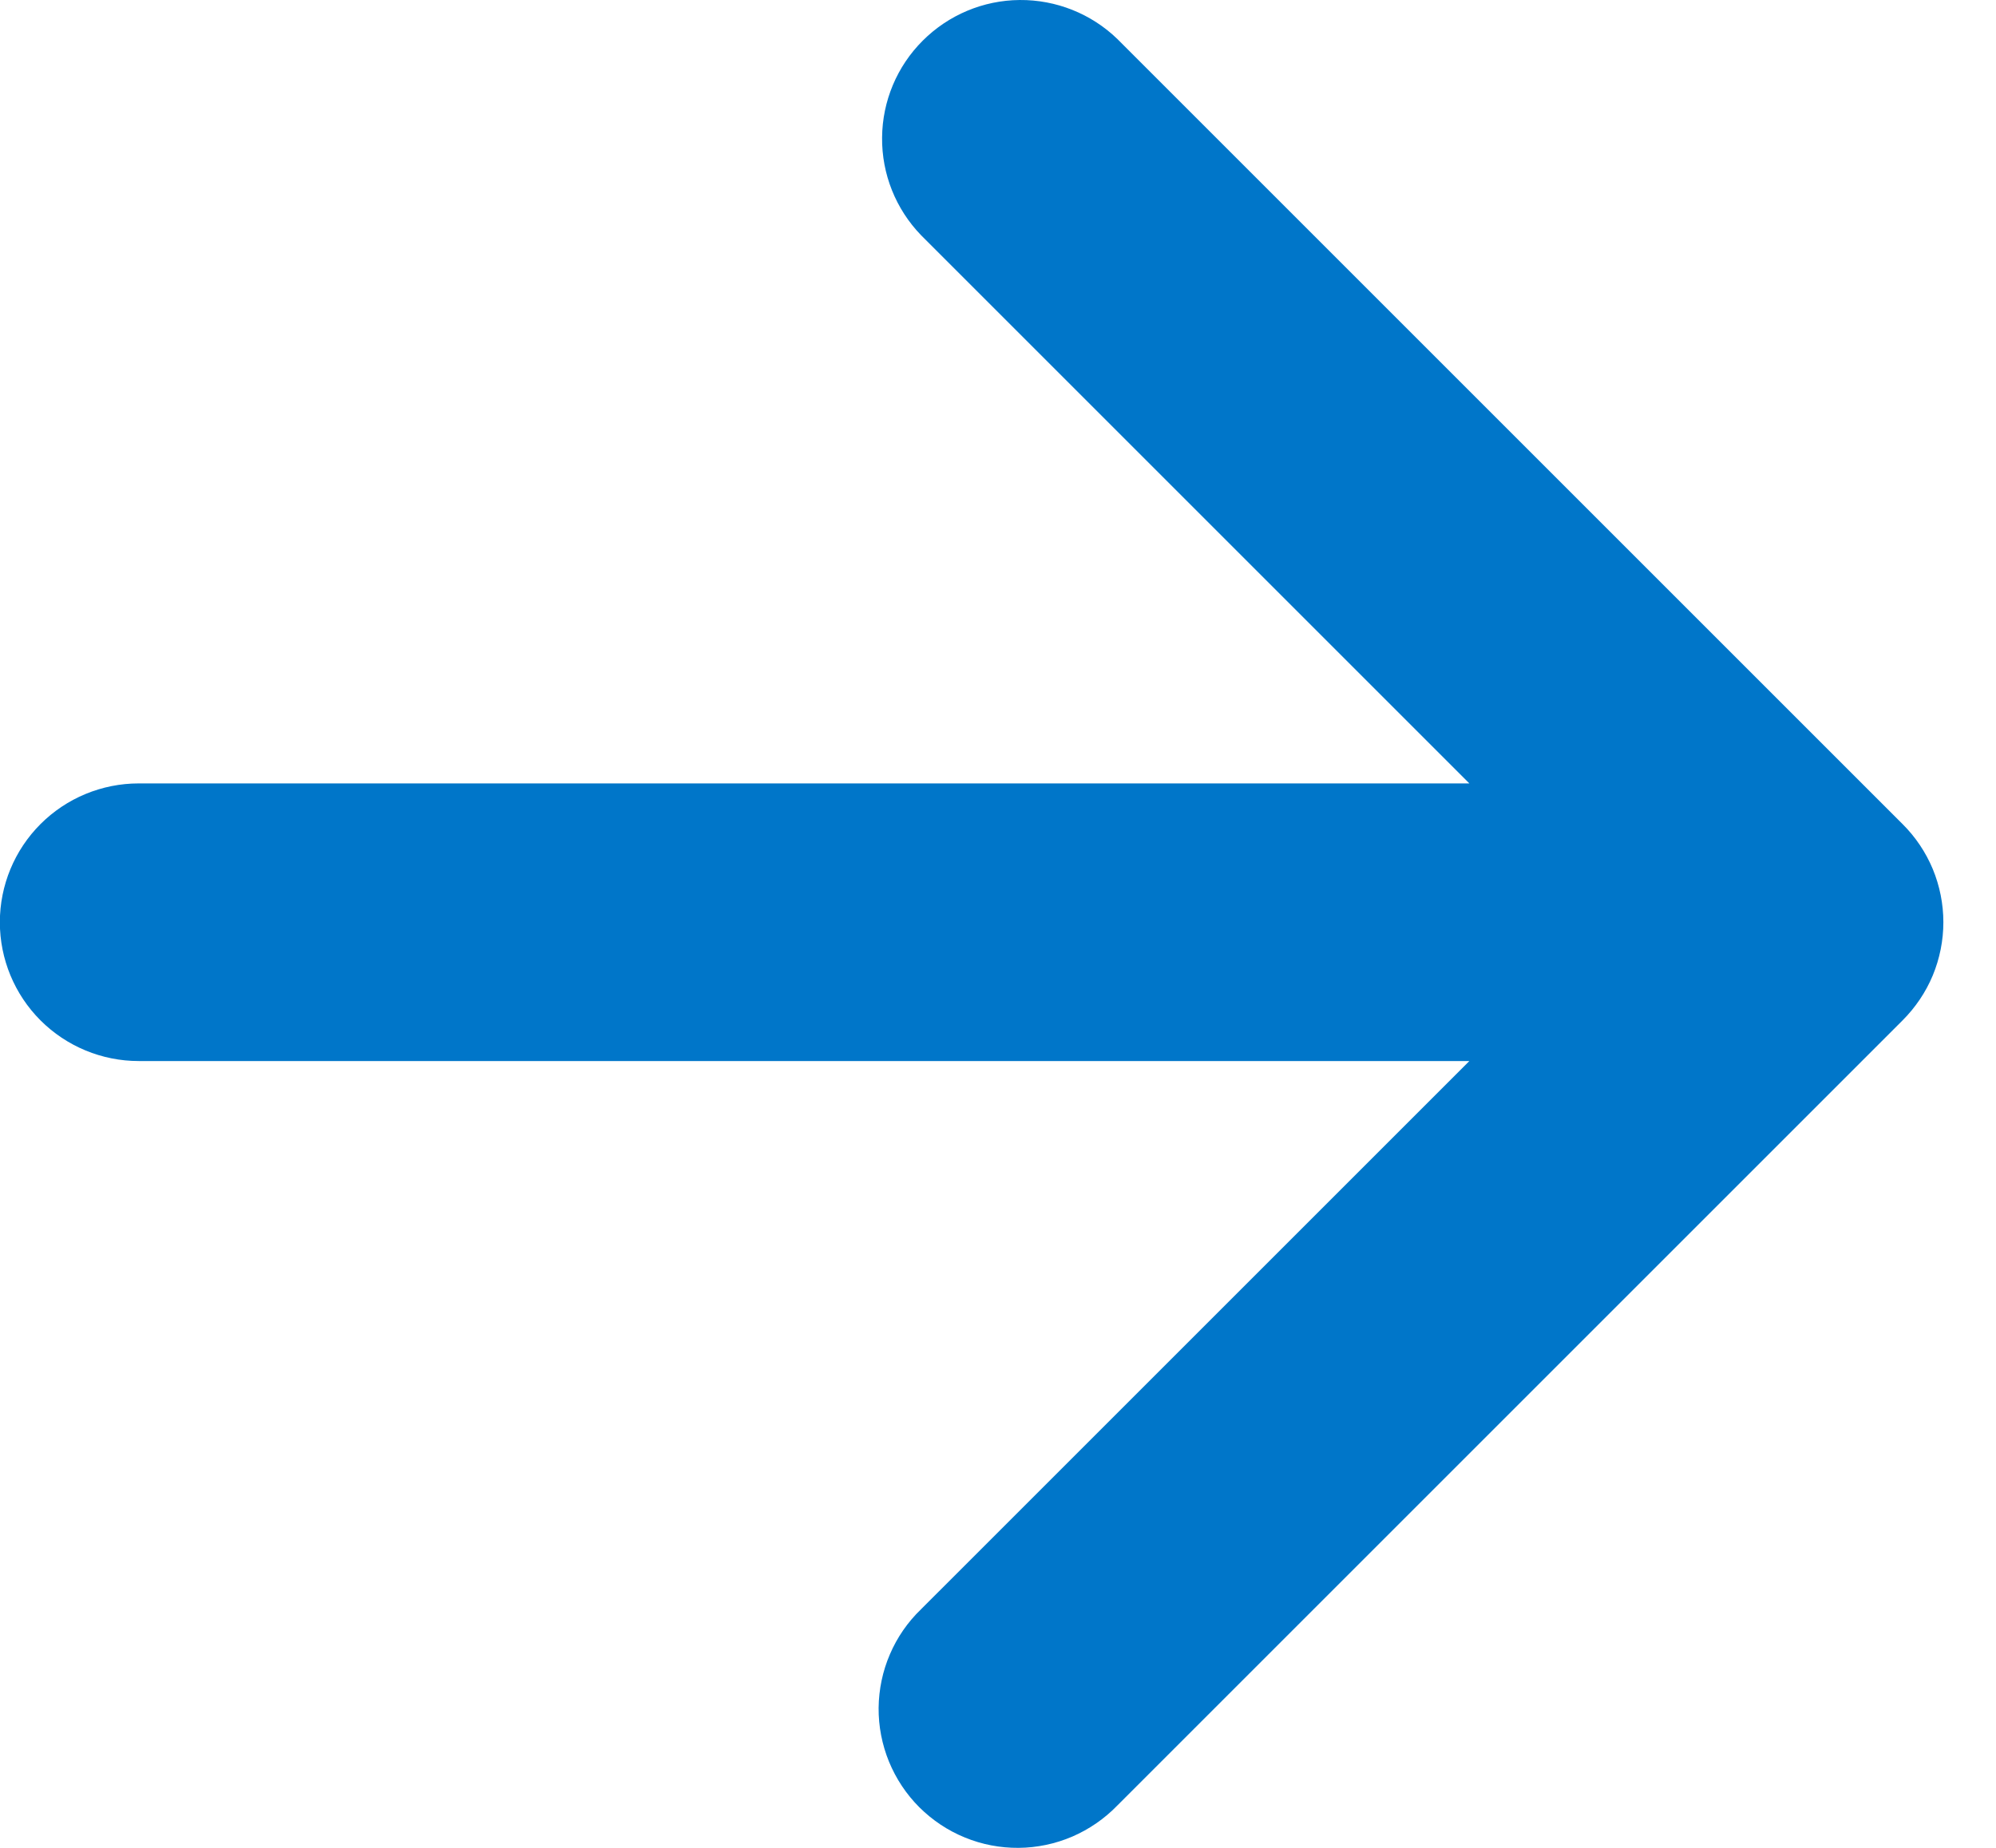
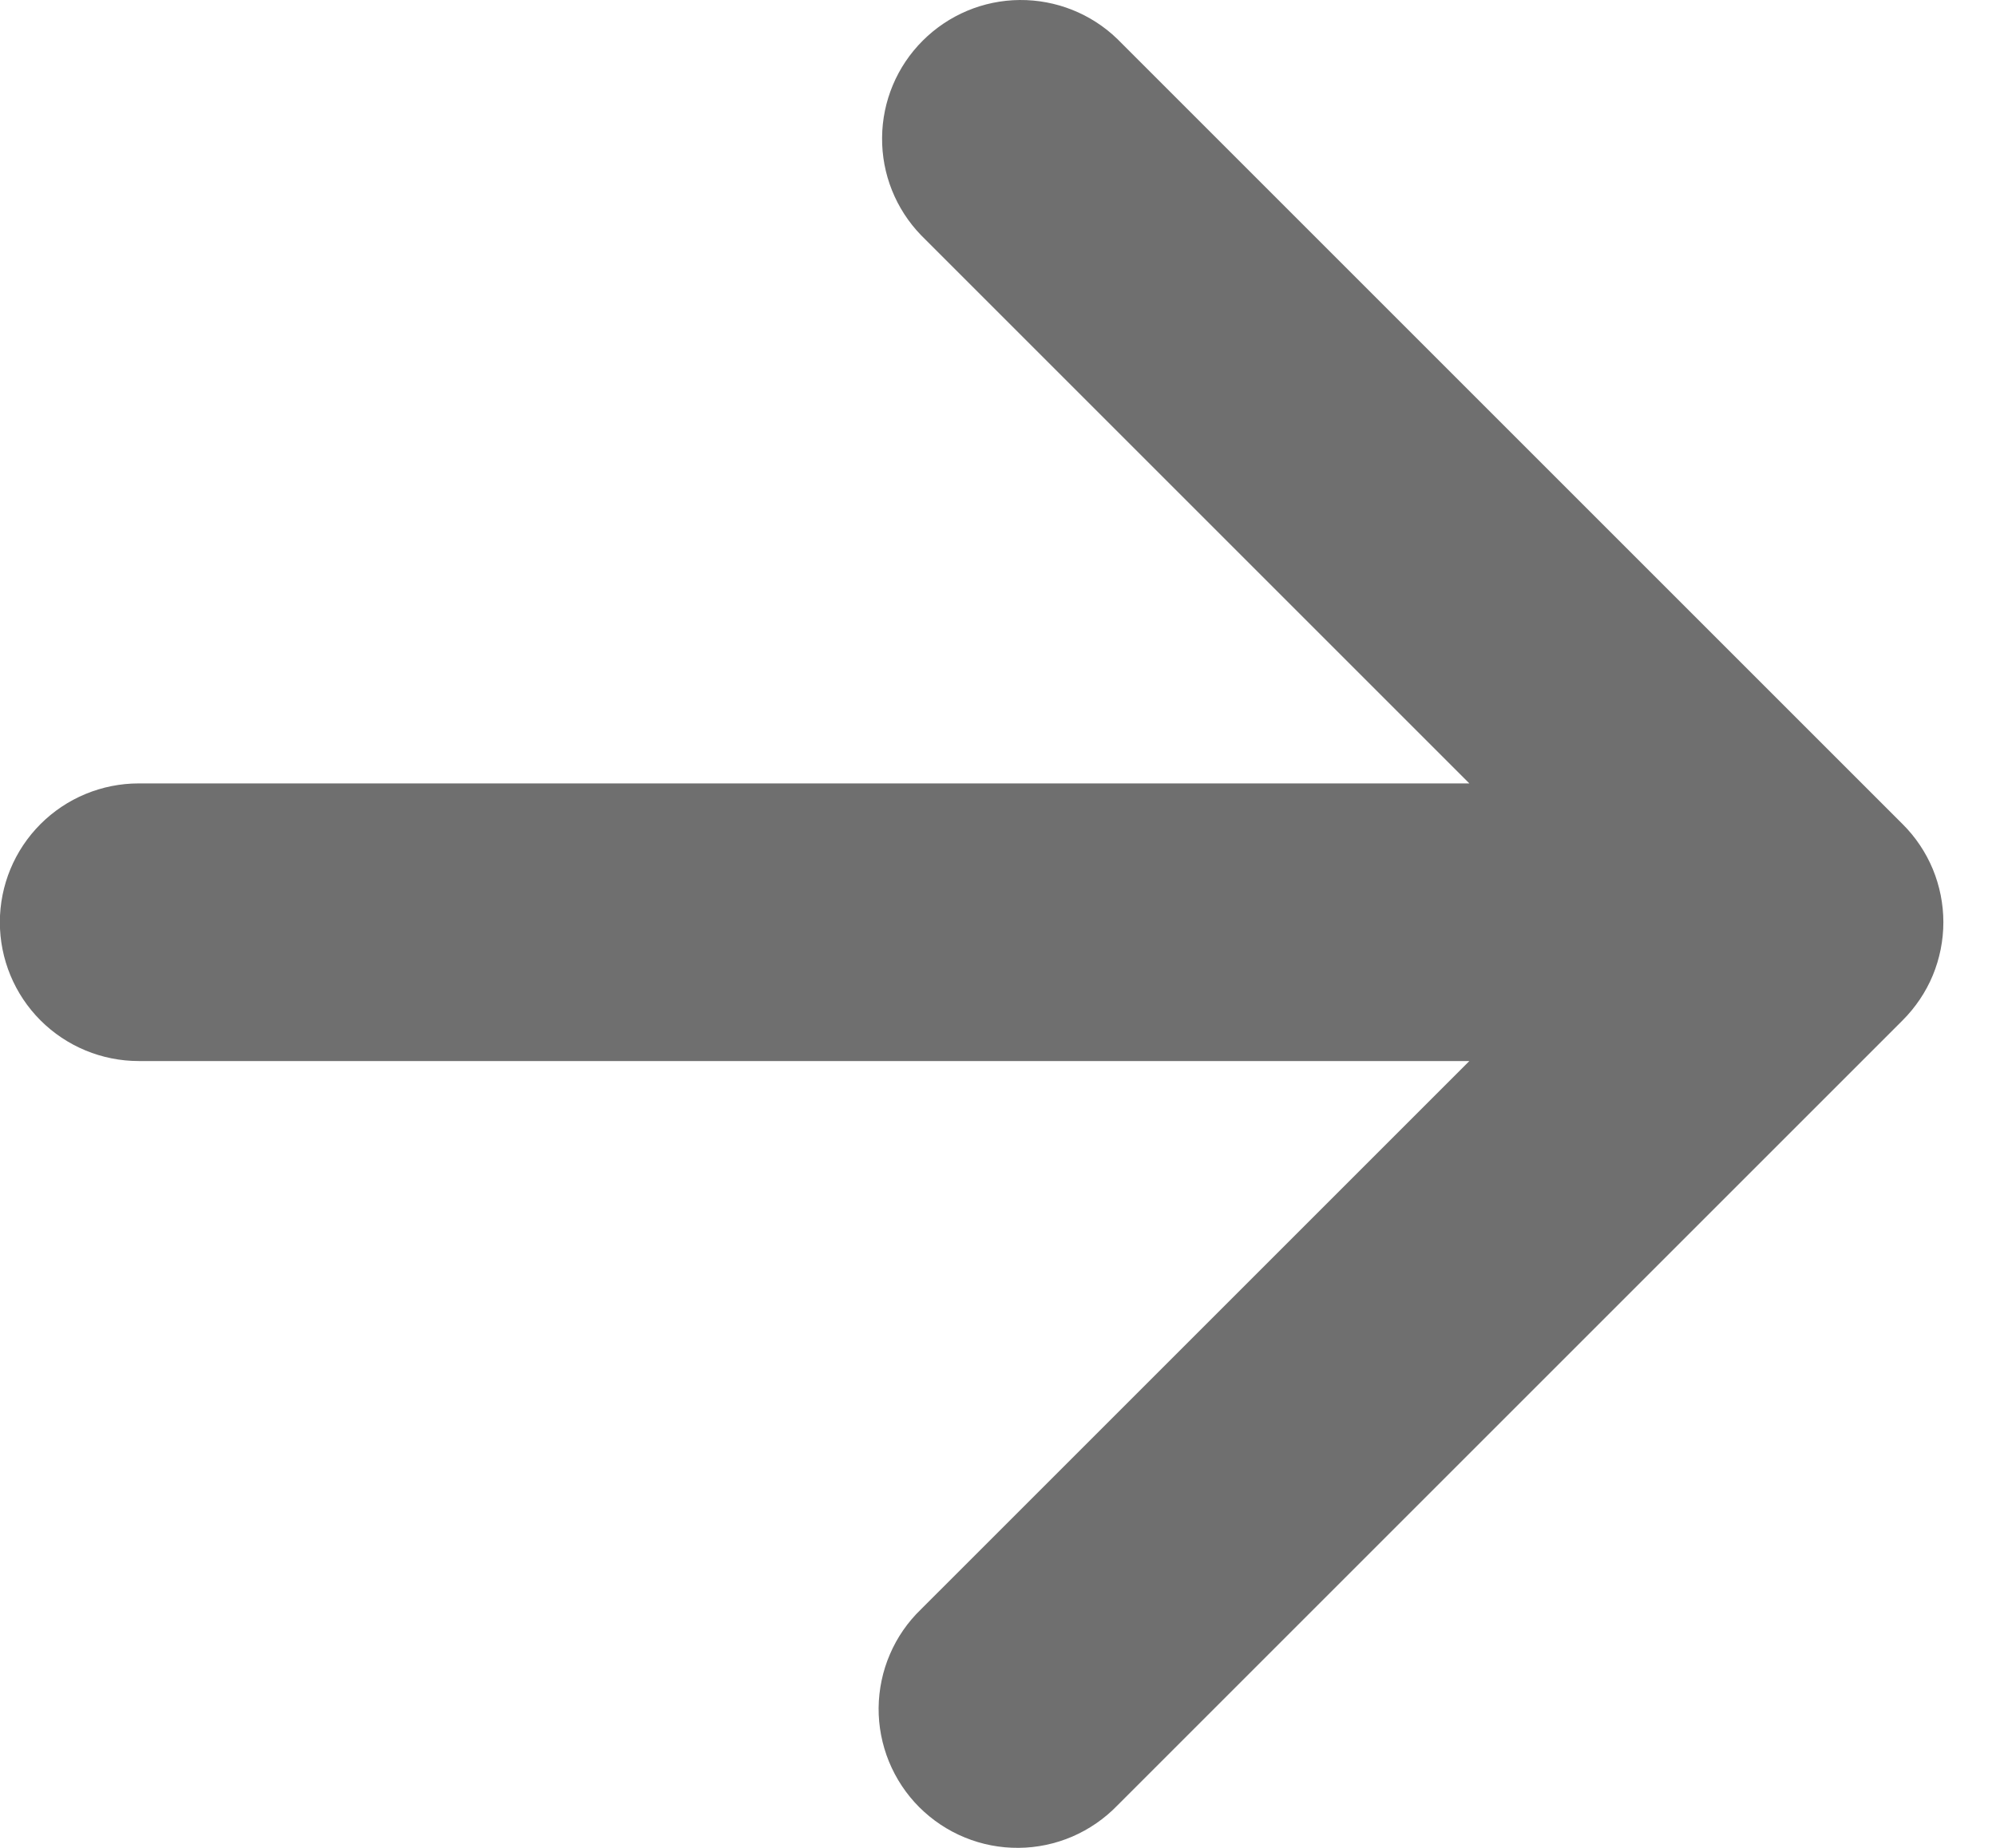
<svg xmlns="http://www.w3.org/2000/svg" width="27" height="25" viewBox="0 0 27 25" fill="none">
  <g id="Group 1820547282">
-     <path id="Vector" d="M19.876 10.599L12.459 3.182C12.117 2.828 11.927 2.354 11.932 1.861C11.936 1.369 12.133 0.898 12.482 0.55C12.83 0.202 13.301 0.004 13.793 6.85708e-05C14.285 -0.004 14.76 0.185 15.114 0.527L25.736 11.149C25.911 11.323 26.05 11.53 26.145 11.758C26.239 11.986 26.288 12.23 26.288 12.477C26.288 12.724 26.239 12.968 26.145 13.196C26.05 13.424 25.911 13.63 25.736 13.805L15.114 24.427C14.941 24.606 14.733 24.749 14.504 24.848C14.275 24.946 14.029 24.998 13.779 25C13.53 25.002 13.283 24.955 13.052 24.86C12.821 24.766 12.612 24.626 12.435 24.45C12.259 24.274 12.12 24.064 12.025 23.833C11.931 23.602 11.883 23.355 11.885 23.106C11.888 22.857 11.939 22.61 12.038 22.381C12.136 22.152 12.279 21.945 12.459 21.772L19.876 14.355L1.876 14.355C1.378 14.355 0.9 14.157 0.548 13.805C0.196 13.453 -0.002 12.975 -0.002 12.477C-0.002 11.979 0.196 11.501 0.548 11.149C0.9 10.797 1.378 10.599 1.876 10.599L19.876 10.599Z" fill="#0076C9" />
+     <path id="Vector" d="M19.876 10.599L12.459 3.182C12.117 2.828 11.927 2.354 11.932 1.861C11.936 1.369 12.133 0.898 12.482 0.55C12.83 0.202 13.301 0.004 13.793 6.85708e-05C14.285 -0.004 14.76 0.185 15.114 0.527L25.736 11.149C25.911 11.323 26.05 11.53 26.145 11.758C26.239 11.986 26.288 12.23 26.288 12.477C26.288 12.724 26.239 12.968 26.145 13.196C26.05 13.424 25.911 13.63 25.736 13.805L15.114 24.427C14.941 24.606 14.733 24.749 14.504 24.848C14.275 24.946 14.029 24.998 13.779 25C13.53 25.002 13.283 24.955 13.052 24.86C12.821 24.766 12.612 24.626 12.435 24.45C12.259 24.274 12.12 24.064 12.025 23.833C11.931 23.602 11.883 23.355 11.885 23.106C11.888 22.857 11.939 22.61 12.038 22.381C12.136 22.152 12.279 21.945 12.459 21.772L19.876 14.355L1.876 14.355C1.378 14.355 0.9 14.157 0.548 13.805C0.196 13.453 -0.002 12.975 -0.002 12.477C-0.002 11.979 0.196 11.501 0.548 11.149C0.9 10.797 1.378 10.599 1.876 10.599L19.876 10.599Z" fill="#333333" fill-opacity="0.7" />
  </g>
</svg>
